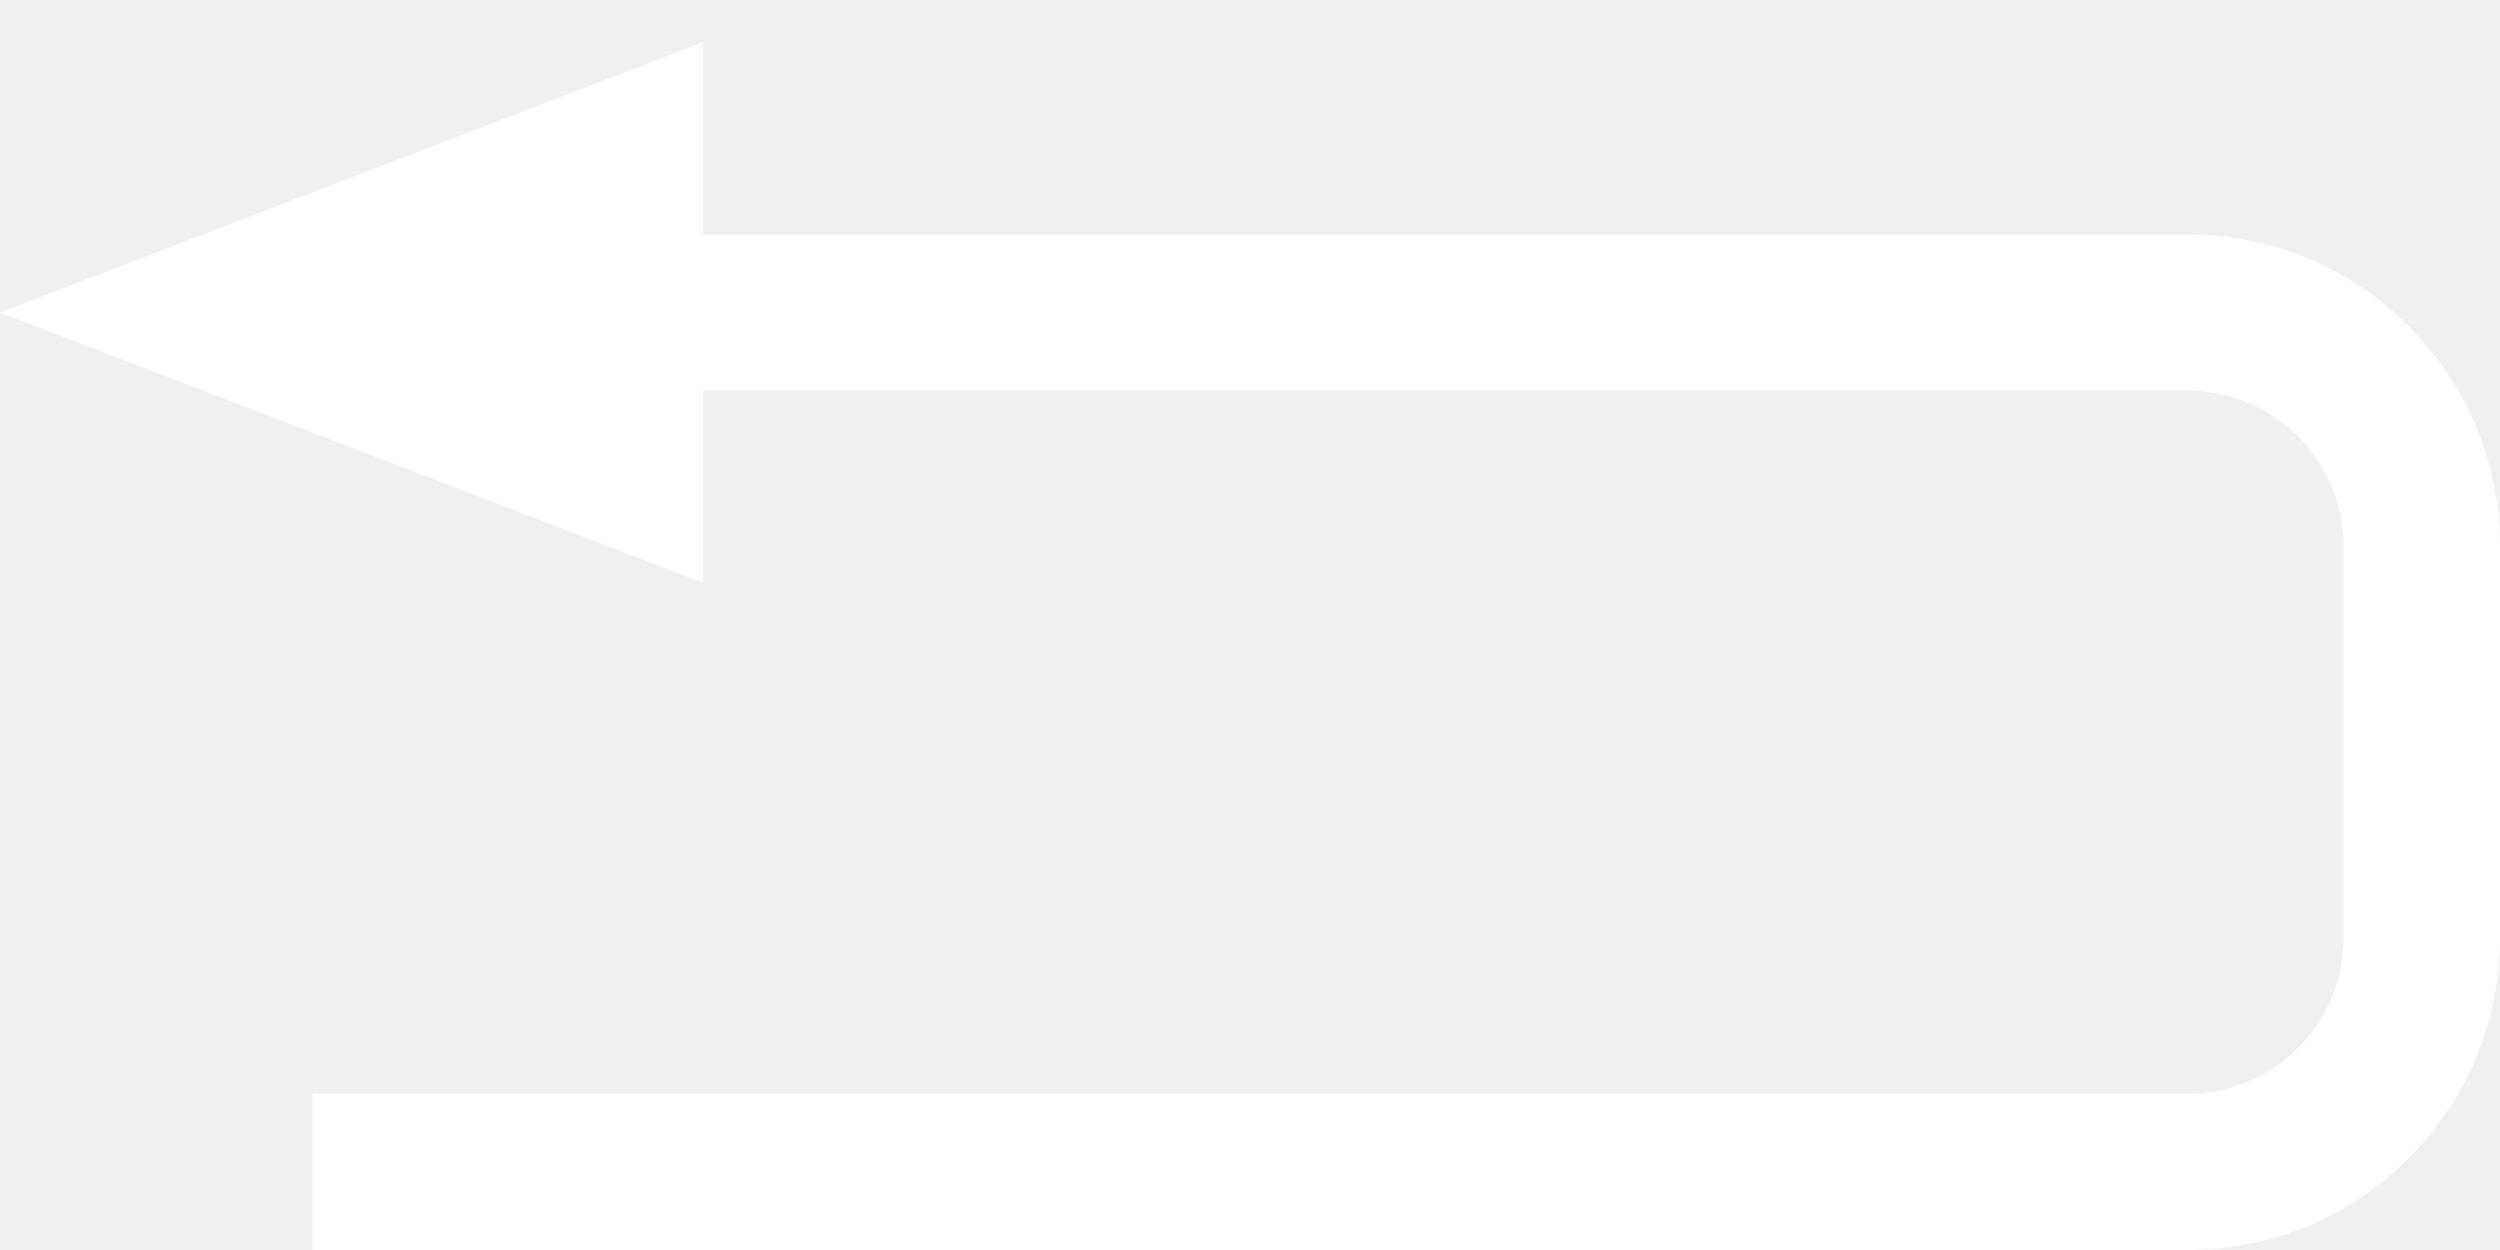
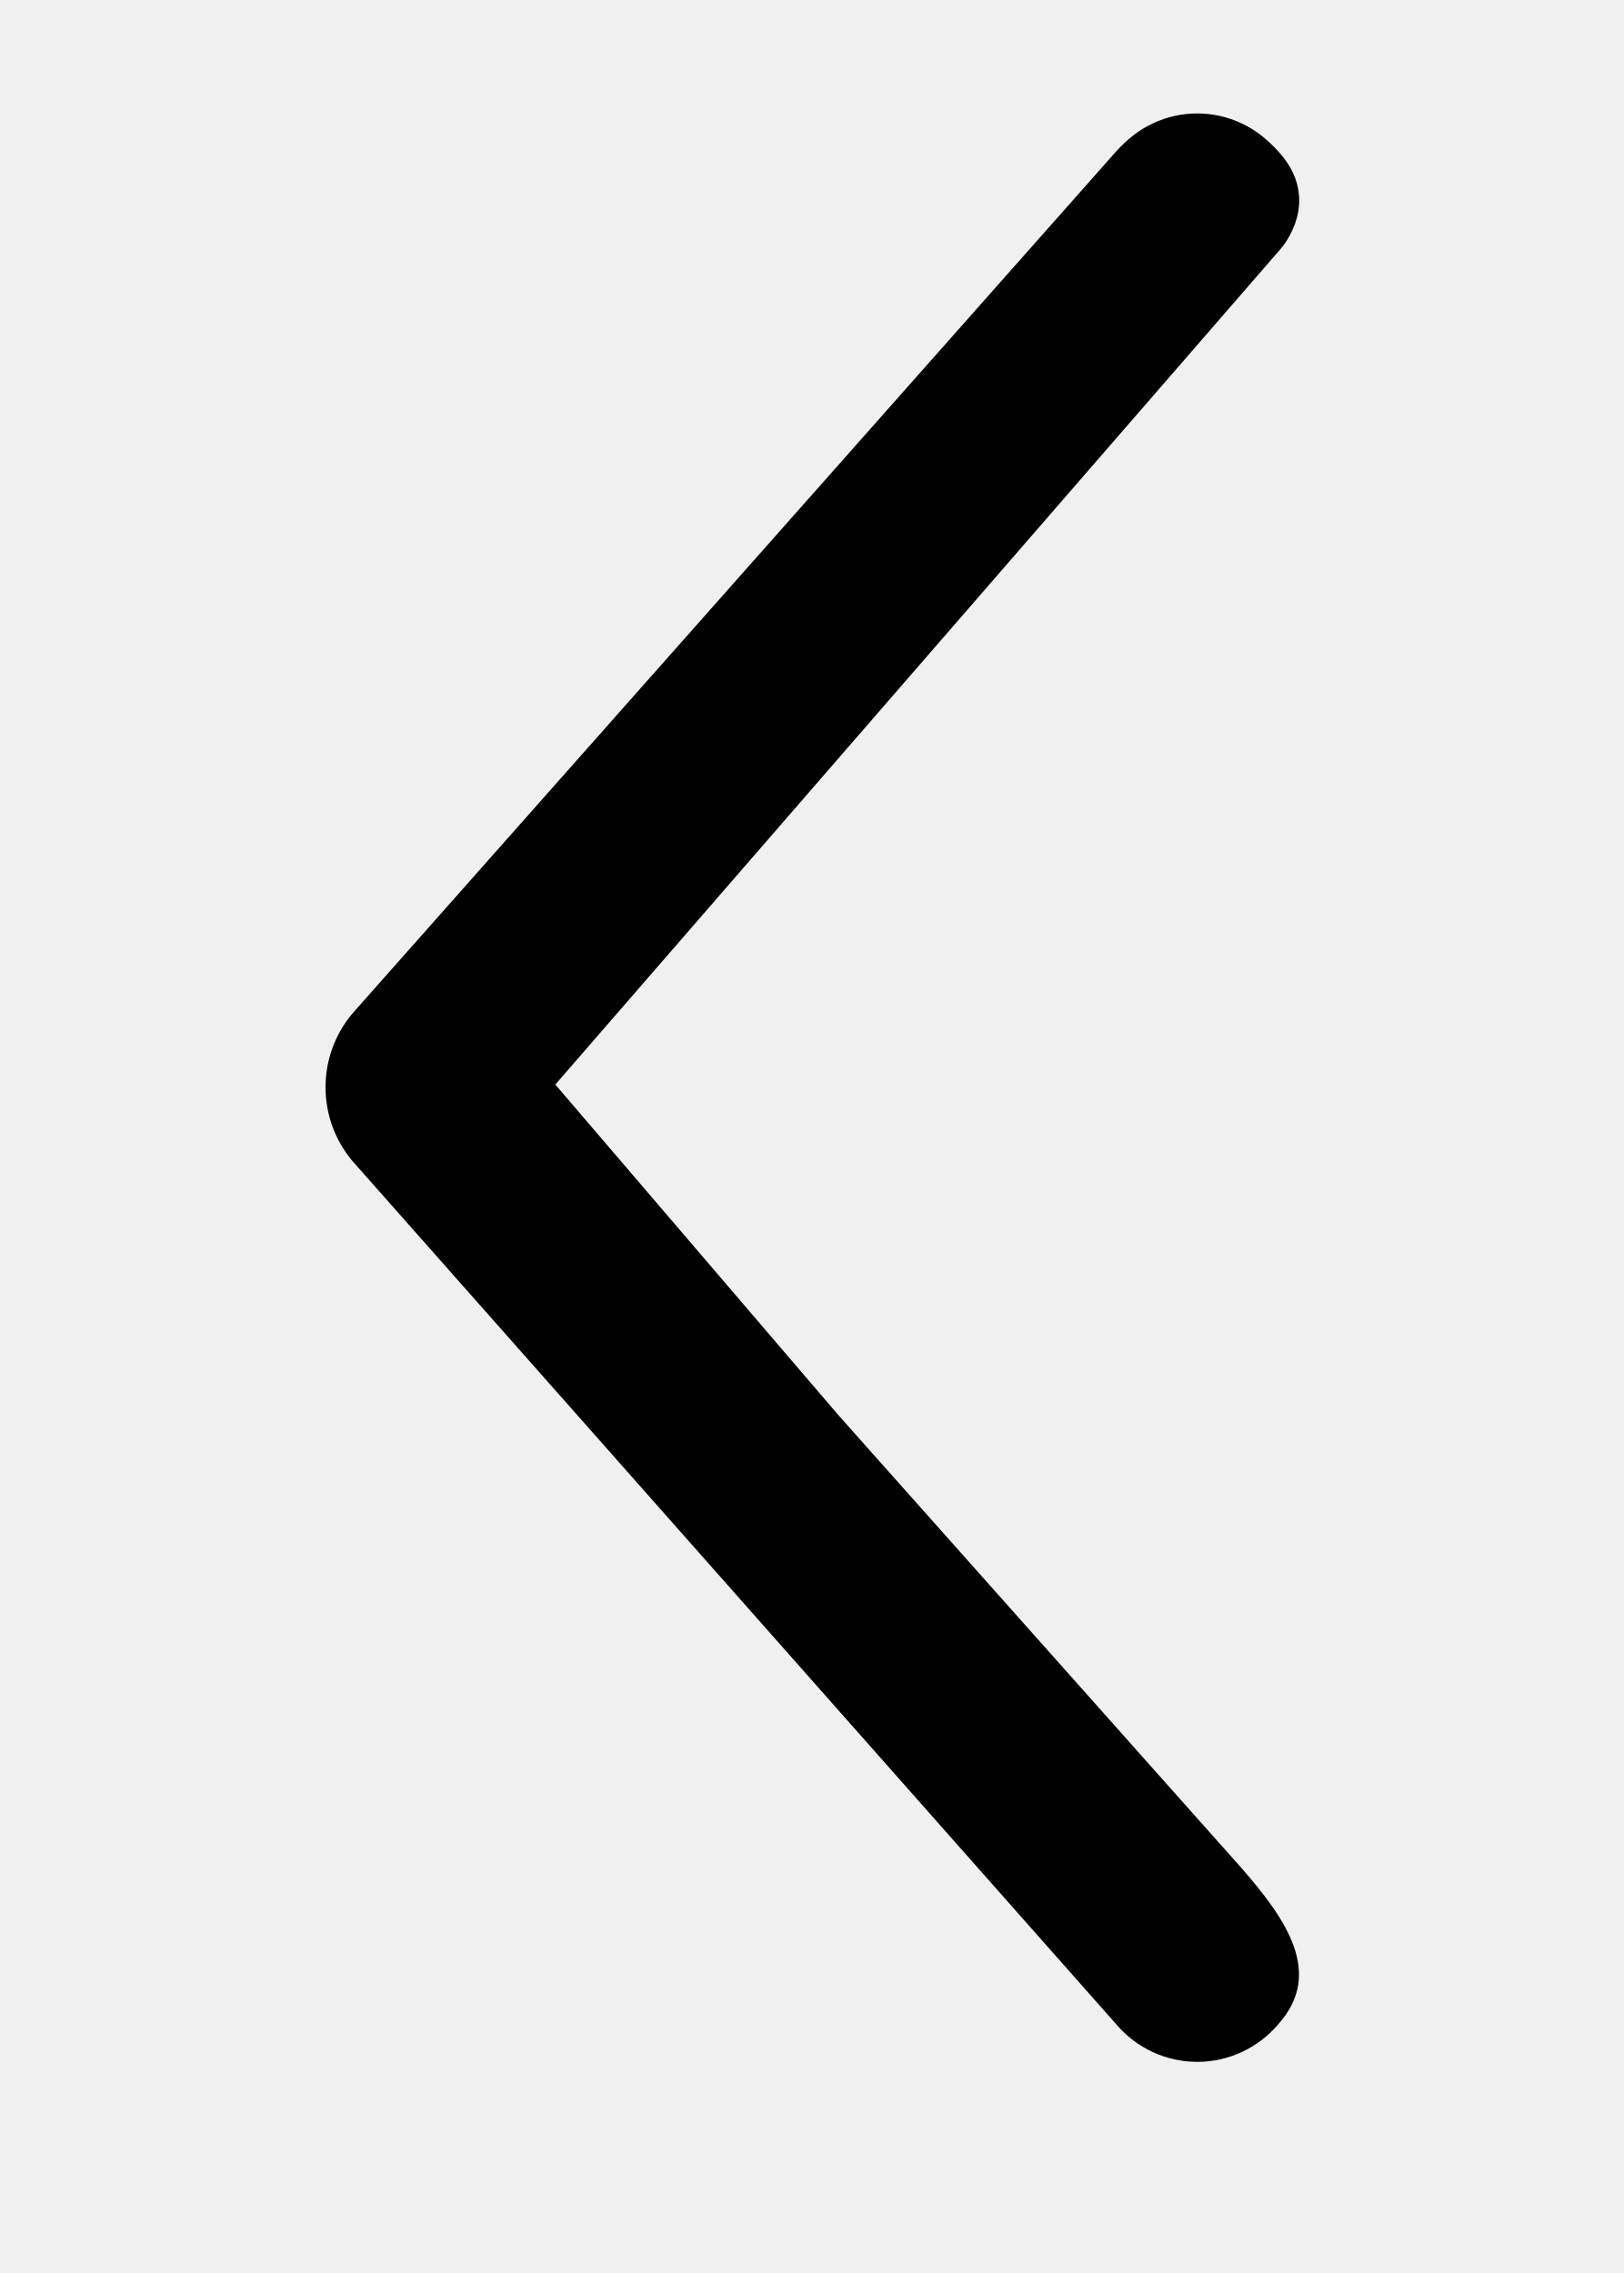
- <svg xmlns="http://www.w3.org/2000/svg" width="32" height="16" fill="none">
-   <path fill-rule="evenodd" clip-rule="evenodd" d="M4 16h24a4 4 0 004-4V7a4 4 0 00-4-4H4v2h24a2 2 0 012 2v5a2 2 0 01-2 2H4v2z" fill="#fff" />
-   <path d="M0 4L9 .54v6.92L0 4z" fill="#fff" />
+ <svg xmlns="http://www.w3.org/2000/svg" width="15" height="21" fill="none">
+   <path d="M11.81 1.4c-.1-.11-.21-.2-.34-.26a.96.96 0 00-.82 0c-.13.06-.24.15-.34.26L3.25 9.37a1.06 1.06 0 000 1.35l7.06 7.98a.98.98 0 001.5 0c.42-.47.07-.97-.34-1.44l-3.72-4.18-2.62-3.06 6.7-7.72s.4-.44-.02-.9z" fill="#000" />
</svg>
